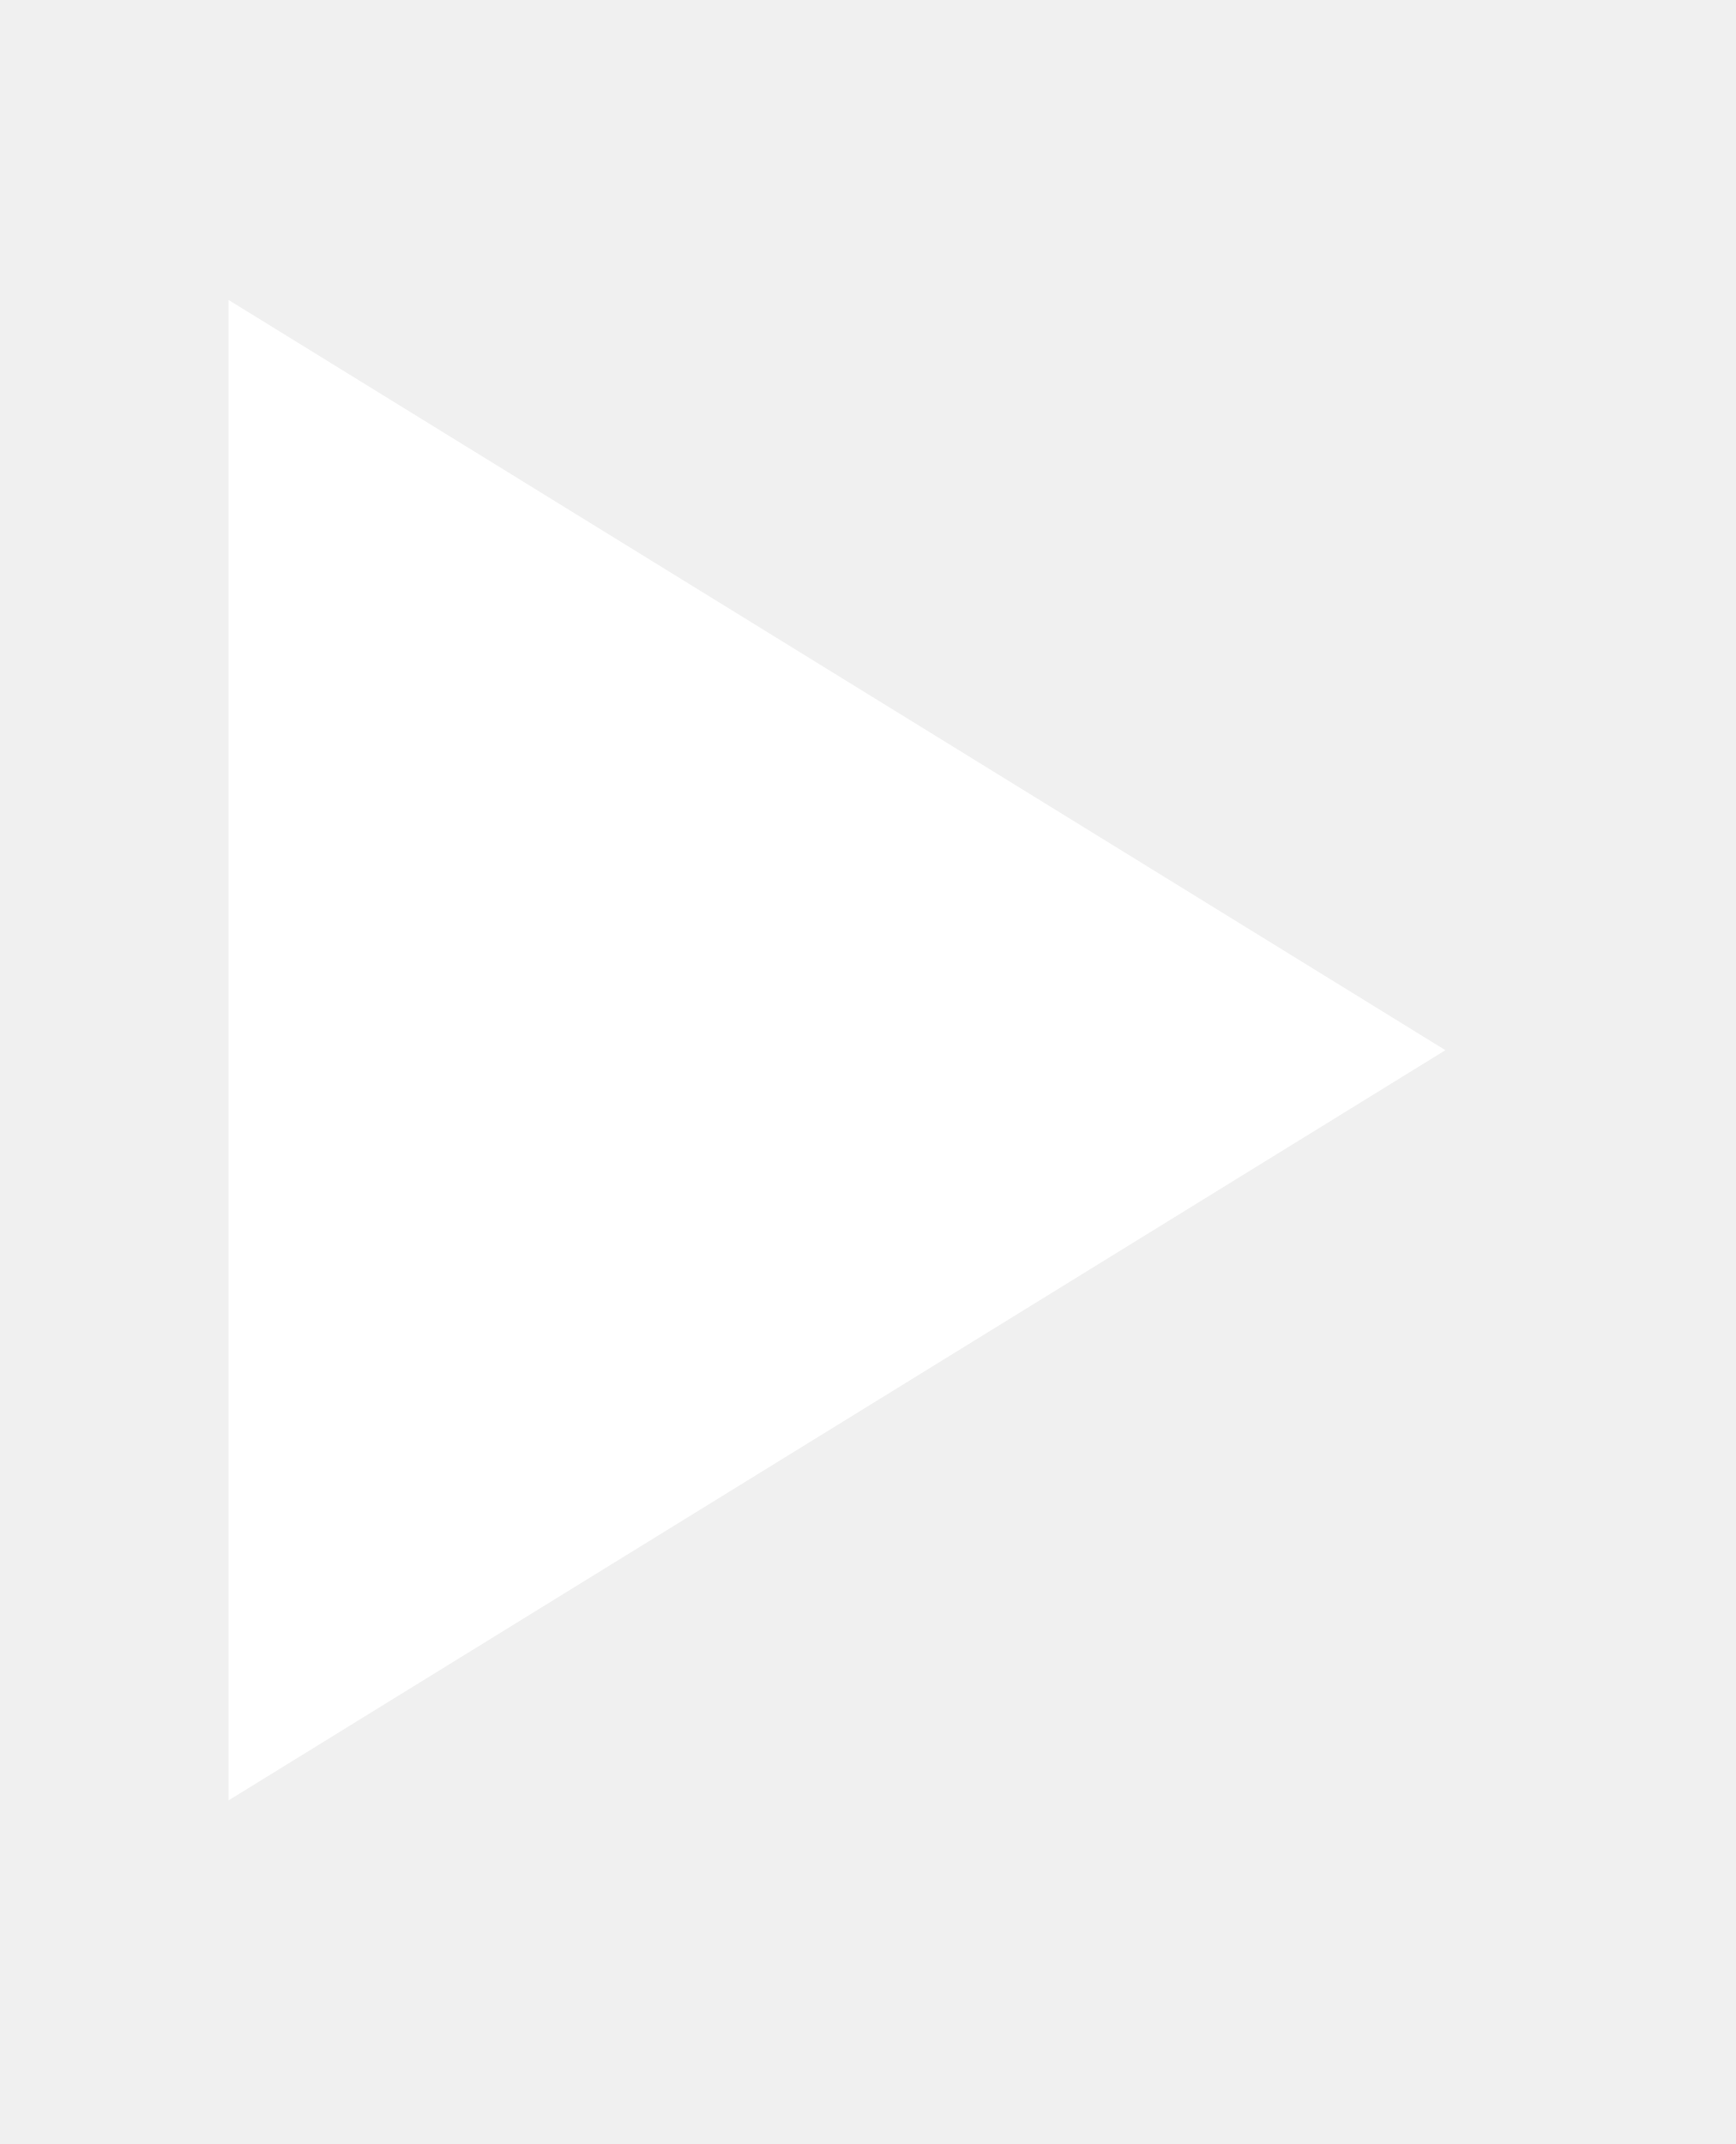
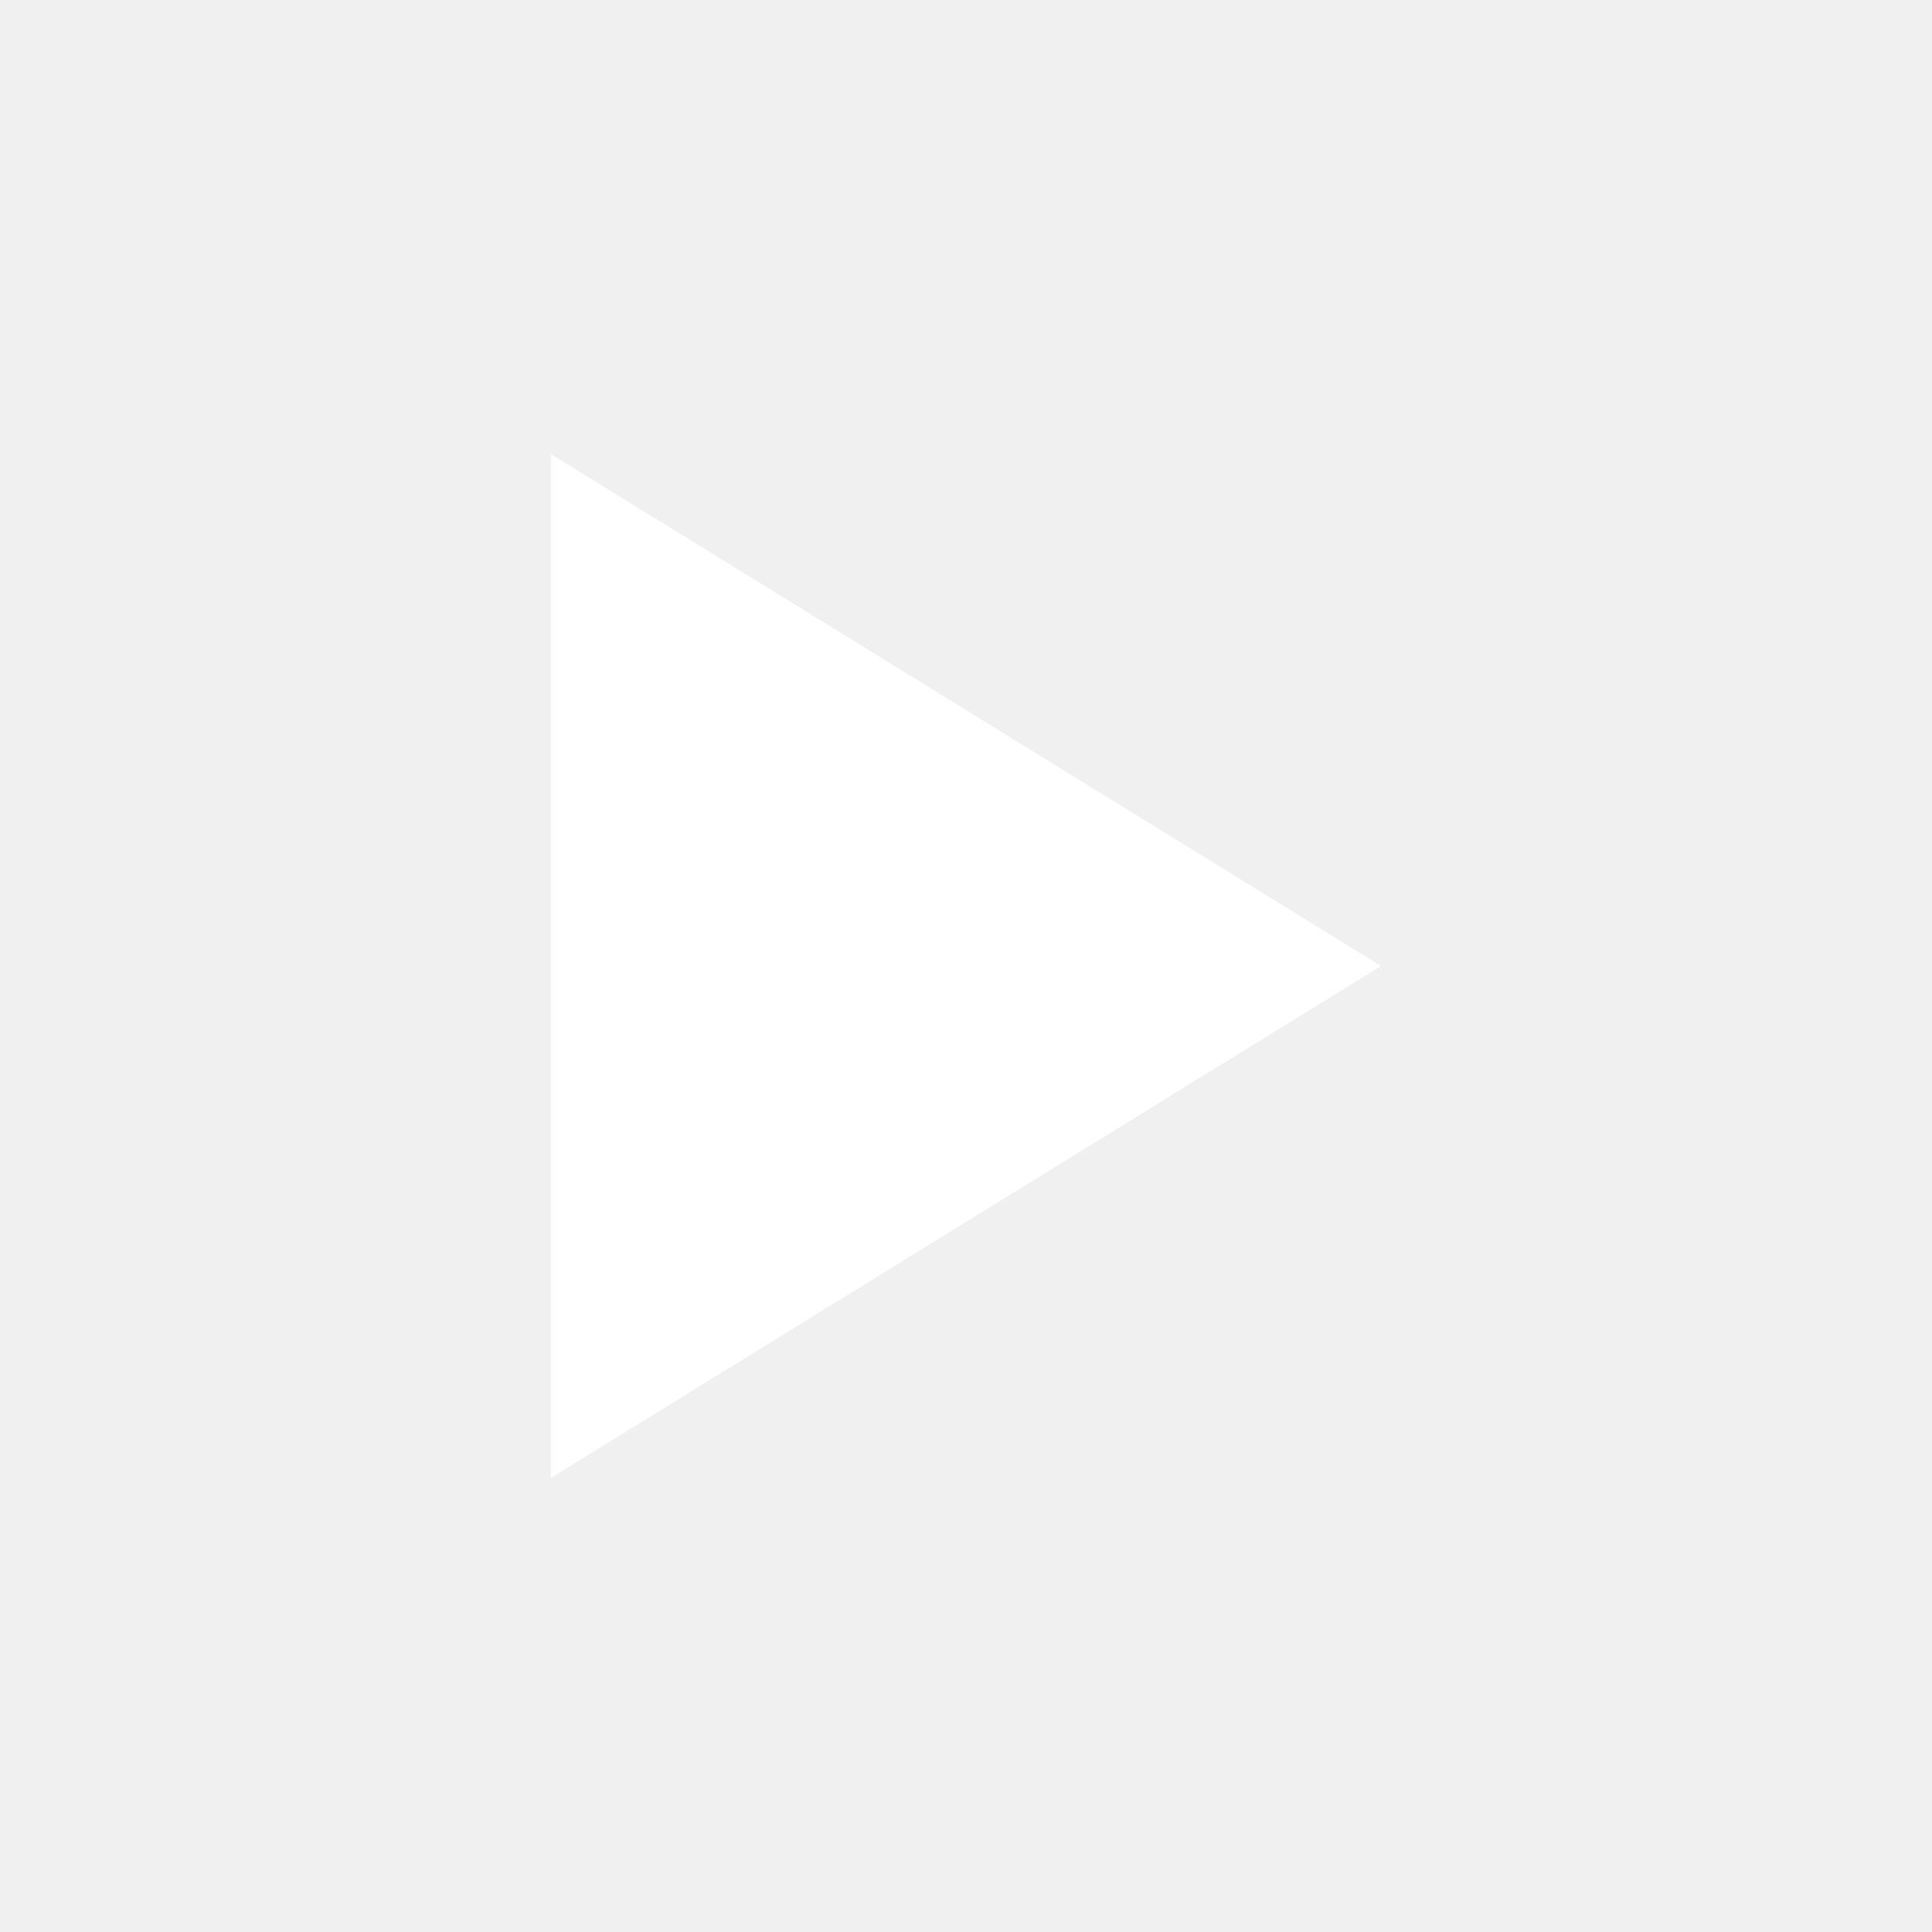
- <svg xmlns="http://www.w3.org/2000/svg" xmlns:xlink="http://www.w3.org/1999/xlink" width="71.3" height="88.107" id="svg3005" version="1.1">
+ <svg xmlns="http://www.w3.org/2000/svg" xmlns:xlink="http://www.w3.org/1999/xlink" width="512" height="512" id="svg3005" version="1.1">
  <defs id="defs3007">
    <radialGradient r="63.55" id="XMLID_2_" gradientUnits="userSpaceOnUse" cy="68.329" cx="68.356">
      <stop stop-color="#D4E4F7" offset="0" id="stop8" />
      <stop stop-color="#7FB5F7" offset="1" id="stop10" />
    </radialGradient>
    <linearGradient y2="88.924" x2="70.952" y1="101.742" x1="70.914" gradientTransform="matrix(1.128181,0,0,1.128181,-53.99314,-83.36009)" gradientUnits="userSpaceOnUse" id="linearGradient2690" xlink:href="#linearGradient2684" />
    <linearGradient id="linearGradient2684">
      <stop id="stop2686" offset="0" style="stop-color:#ffffff;stop-opacity:1;" />
      <stop id="stop2688" offset="1" style="stop-color:#000000;stop-opacity:1;" />
    </linearGradient>
    <radialGradient r="12.552" fy="83.991" fx="107.588" cy="83.991" cx="107.588" gradientTransform="matrix(0.05324342,-0.836238,2.019473,0.128568,-151.9195,108.0768)" gradientUnits="userSpaceOnUse" id="radialGradient2314" xlink:href="#linearGradient2691" />
    <linearGradient id="linearGradient2691">
      <stop id="stop2693" offset="0" style="stop-color:#ffffff;stop-opacity:1" />
      <stop id="stop2695" offset="1" style="stop-color:#d3d7cf" />
    </linearGradient>
    <linearGradient gradientTransform="translate(-45.00042,-71.09425)" y2="95" x2="70.827" y1="124.117" x1="71.289" gradientUnits="userSpaceOnUse" id="linearGradient2306" xlink:href="#linearGradient5075" />
    <linearGradient id="linearGradient5075">
      <stop style="stop-color:#adb0a8;stop-opacity:1;" offset="0" id="stop5077" />
      <stop style="stop-color:#464744;stop-opacity:1" offset="1" id="stop5079" />
    </linearGradient>
    <radialGradient xlink:href="#XMLID_2_" id="radialGradient3567" gradientUnits="userSpaceOnUse" cx="68.356" cy="68.329" r="63.55" />
    <linearGradient xlink:href="#linearGradient2684" id="linearGradient3569" gradientUnits="userSpaceOnUse" gradientTransform="matrix(1.128181,0,0,1.128181,-53.99314,-83.36009)" x1="70.914" y1="101.742" x2="70.952" y2="88.924" />
    <radialGradient xlink:href="#linearGradient2691" id="radialGradient3571" gradientUnits="userSpaceOnUse" gradientTransform="matrix(0.05324342,-0.836238,2.019473,0.128568,-151.9195,108.0768)" cx="107.588" cy="83.991" fx="107.588" fy="83.991" r="12.552" />
    <linearGradient xlink:href="#linearGradient5075" id="linearGradient3573" gradientUnits="userSpaceOnUse" gradientTransform="translate(-45.00042,-71.09425)" x1="71.289" y1="124.117" x2="70.827" y2="95" />
  </defs>
-   <path id="path2989" d="M 9.391,73.986 V 12.327 L 59.391,43.157 Z" style="display:inline;overflow:visible;visibility:visible;fill:#ffffff;fill-opacity:1;stroke:none;stroke-width:2.145;stroke-linecap:square;stroke-linejoin:round;stroke-miterlimit:4;stroke-dasharray:none;stroke-dashoffset:0;stroke-opacity:1;marker:none" />
+   <path id="path2989" d="M 146,391.651 V 120.35 L 366,256 Z" style="display:inline;overflow:visible;visibility:visible;fill:#ffffff;fill-opacity:1;stroke:none;stroke-width:9.436;stroke-linecap:square;stroke-linejoin:round;stroke-miterlimit:4;stroke-dasharray:none;stroke-dashoffset:0;stroke-opacity:1;marker:none" />
+   <rect style="fill:#ffffff;fill-opacity:0;fill-rule:evenodd;stroke-width:5.288;stroke-linecap:round;stroke-dasharray:10.576, 21.151;paint-order:markers stroke fill" id="rect2" width="512" height="512" x="1.5258789e-05" y="1.5258789e-05" />
</svg>
